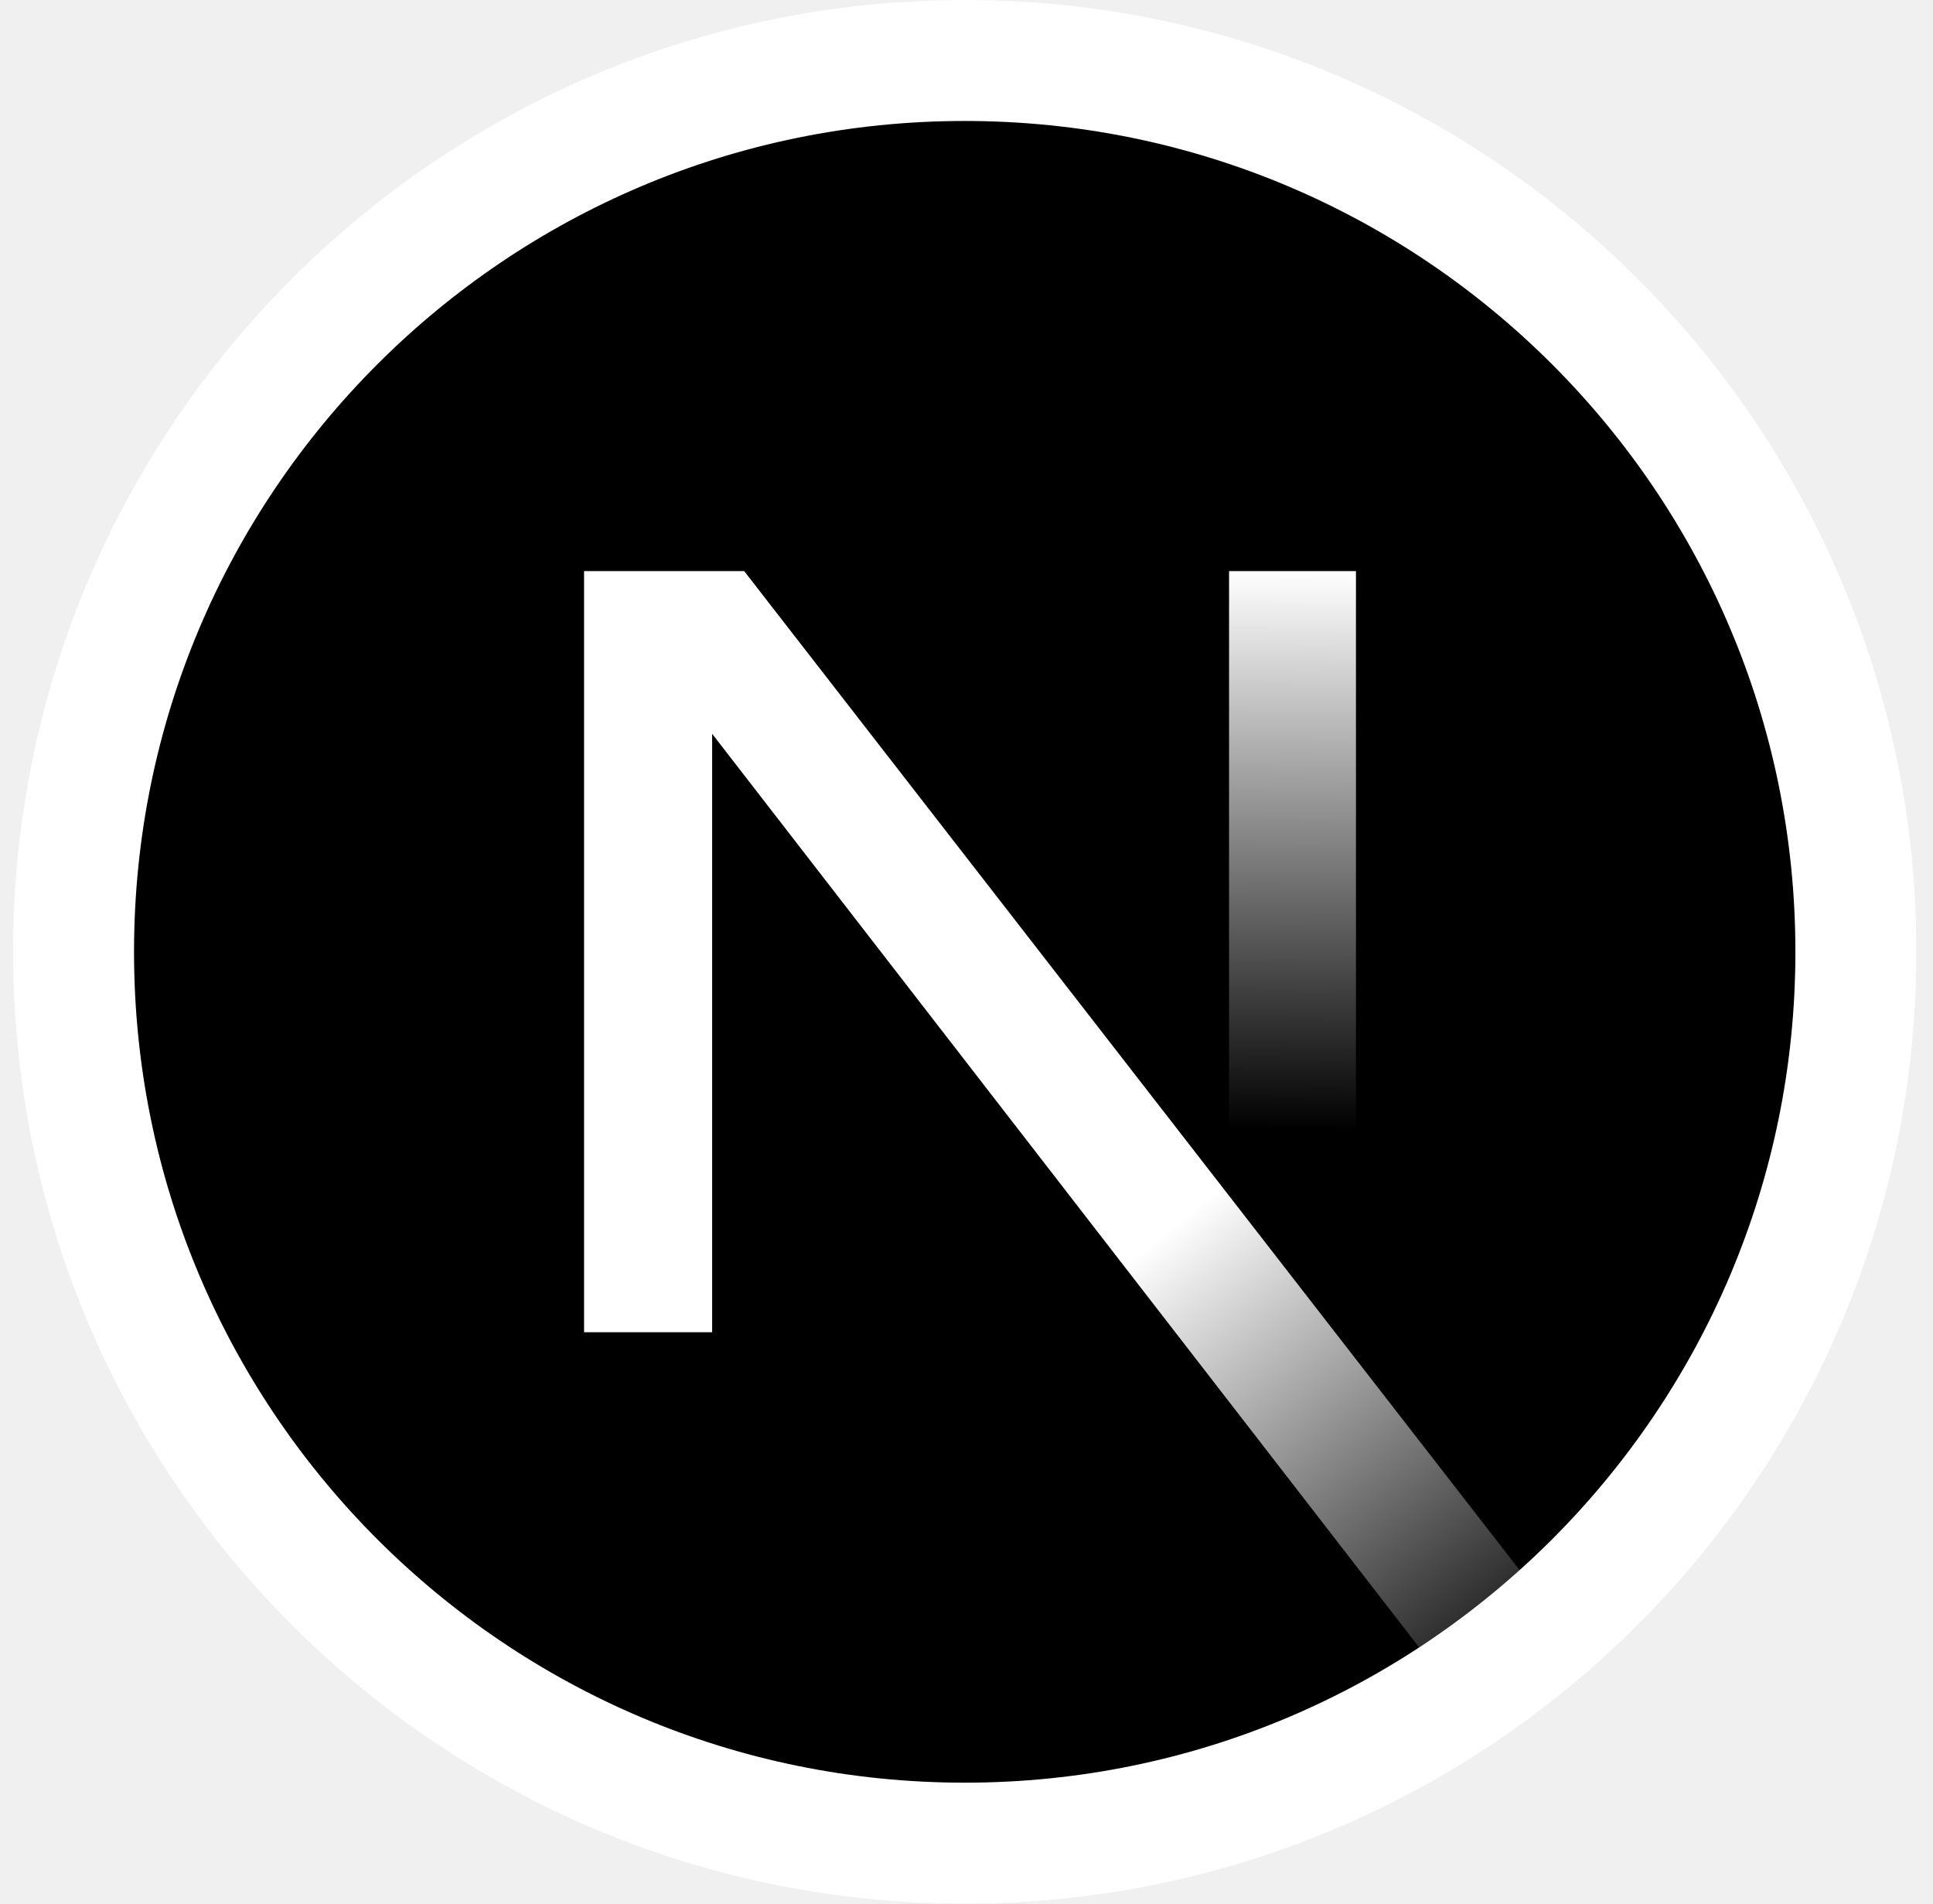
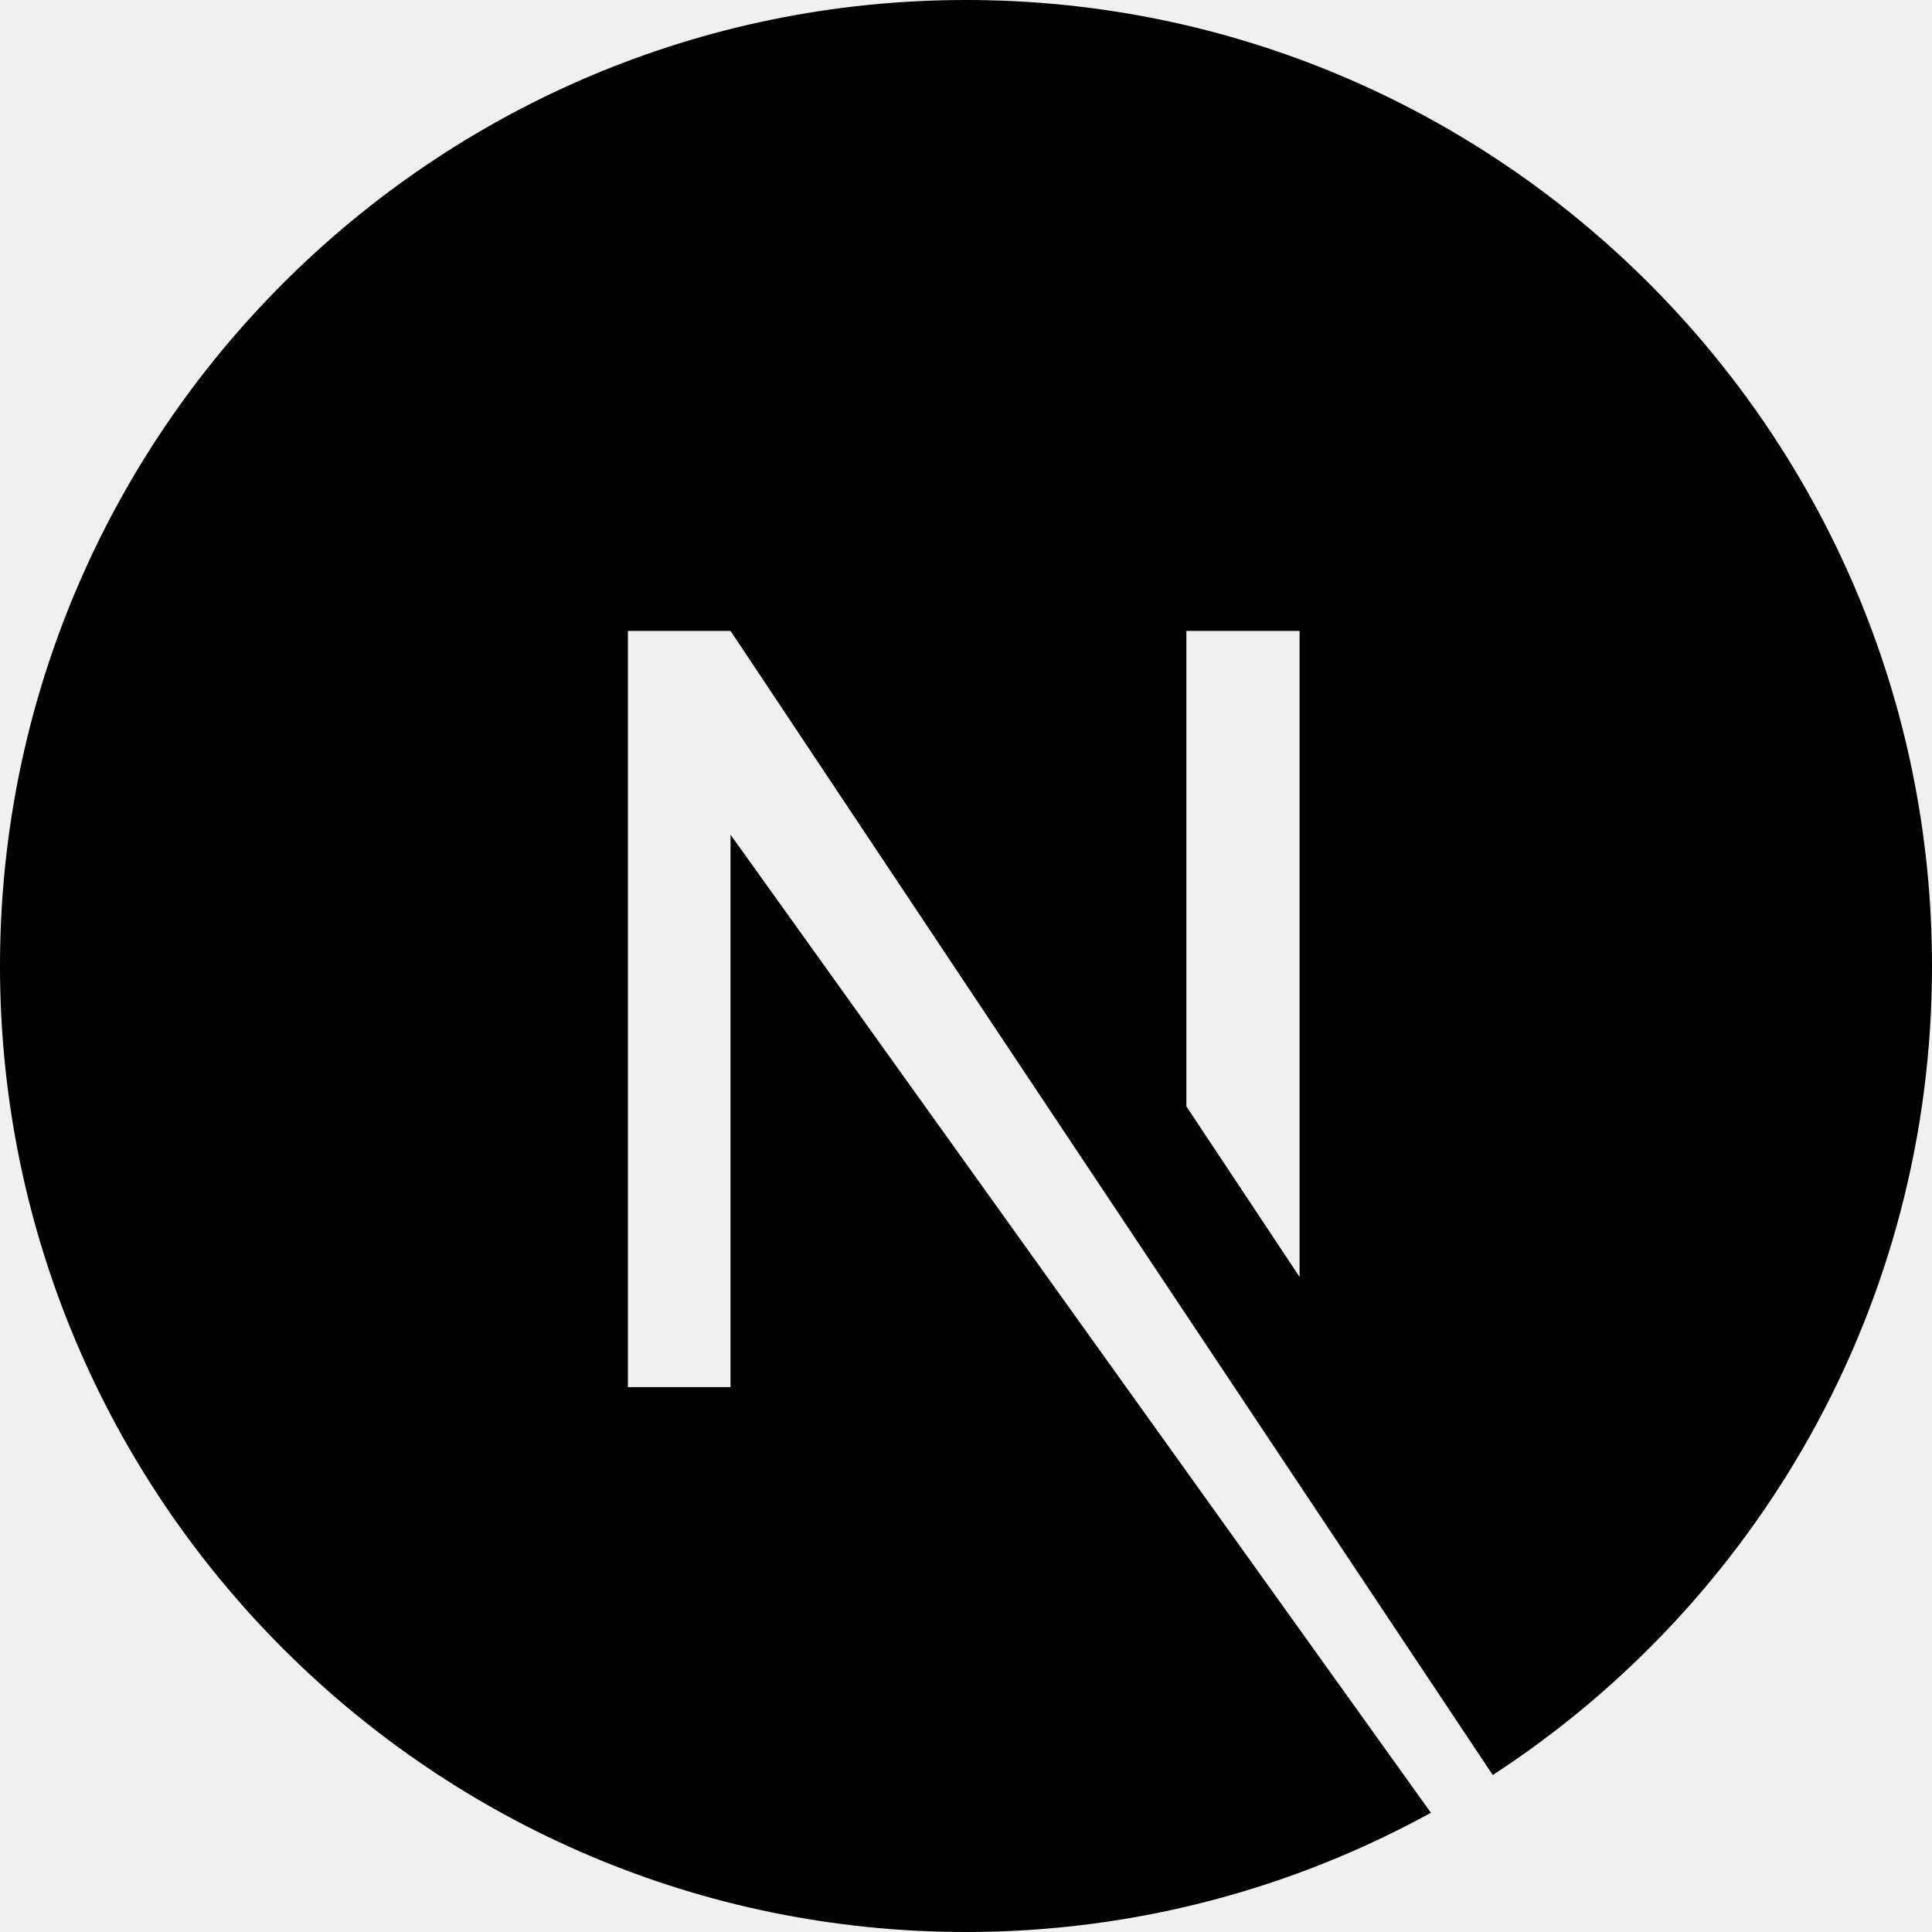
- <svg xmlns="http://www.w3.org/2000/svg" width="65" height="64" viewBox="0 0 65 64" fill="none">
-   <g clip-path="url(#clip0_327_1884)">
-     <mask id="mask0_327_1884" style="mask-type:alpha" maskUnits="userSpaceOnUse" x="0" y="0" width="65" height="64">
-       <path d="M32.44 64C50.113 64 64.44 49.673 64.44 32C64.44 14.327 50.113 0 32.44 0C14.767 0 0.44 14.327 0.44 32C0.44 49.673 14.767 64 32.44 64Z" fill="black" />
-     </mask>
-     <g mask="url(#mask0_327_1884)">
-       <path d="M32.44 62.933C49.524 62.933 63.373 49.084 63.373 32C63.373 14.916 49.524 1.067 32.44 1.067C15.356 1.067 1.507 14.916 1.507 32C1.507 49.084 15.356 62.933 32.44 62.933Z" fill="black" stroke="white" stroke-width="6" />
-       <path d="M53.599 56.007L25.024 19.2H19.64V44.789H23.947V24.67L50.218 58.611C51.403 57.818 52.532 56.947 53.599 56.007Z" fill="url(#paint0_linear_327_1884)" />
-       <path d="M45.596 19.2H41.329V44.8H45.596V19.2Z" fill="url(#paint1_linear_327_1884)" />
-     </g>
-   </g>
-   <defs>
-     <linearGradient id="paint0_linear_327_1884" x1="39.196" y1="41.422" x2="51.818" y2="57.067" gradientUnits="userSpaceOnUse">
-       <stop stop-color="white" />
-       <stop offset="1" stop-color="white" stop-opacity="0" />
-     </linearGradient>
-     <linearGradient id="paint1_linear_327_1884" x1="43.462" y1="19.2" x2="43.391" y2="38" gradientUnits="userSpaceOnUse">
-       <stop stop-color="white" />
-       <stop offset="1" stop-color="white" stop-opacity="0" />
-     </linearGradient>
-     <clipPath id="clip0_327_1884">
-       <rect width="64" height="64" fill="white" transform="translate(0.439941)" />
-     </clipPath>
-   </defs>
+ <svg xmlns="http://www.w3.org/2000/svg" viewBox="0 0 128 128">
+   <path d="M64 0C28.7 0 0 28.7 0 64s28.7 64 64 64c11.2 0 21.7-2.9 30.8-7.9L48.4 55.3v36.6h-6.8V41.8h6.8l50.5 75.8C116.4 106.2 128 86.5 128 64c0-35.3-28.7-64-64-64zm22.1 84.6l-7.5-11.3V41.8h7.5v42.8z" />
</svg>
